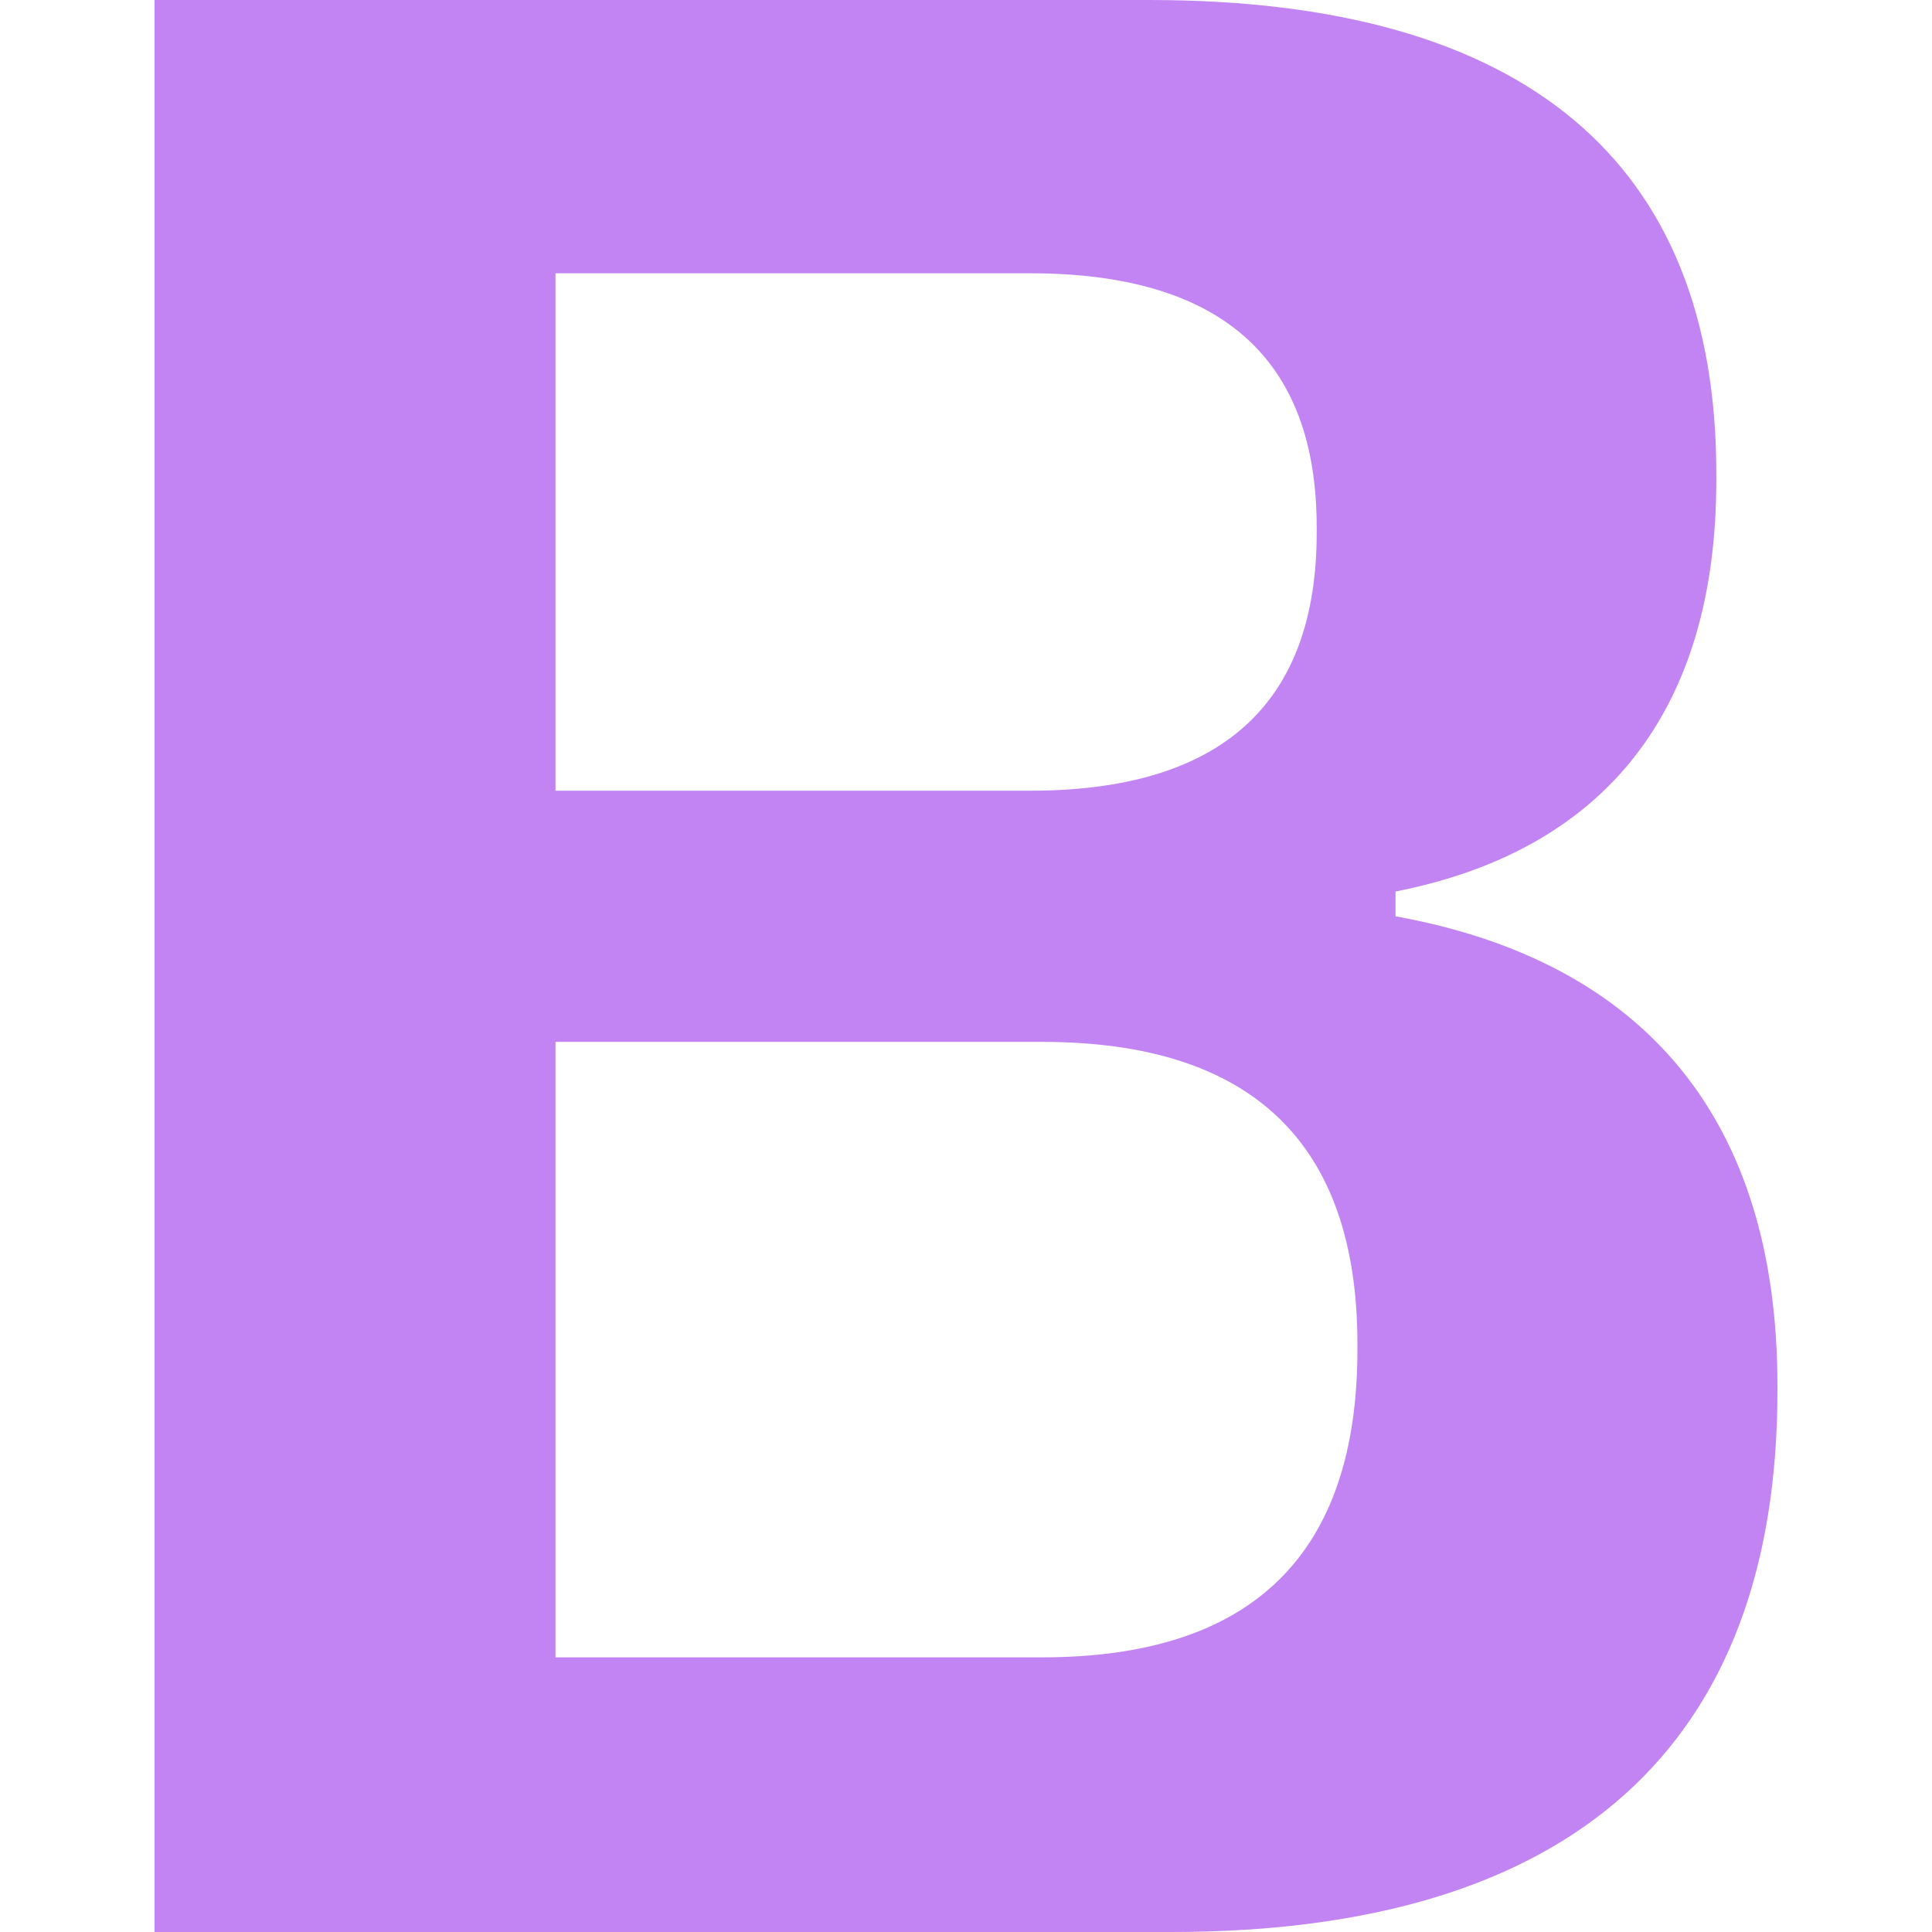
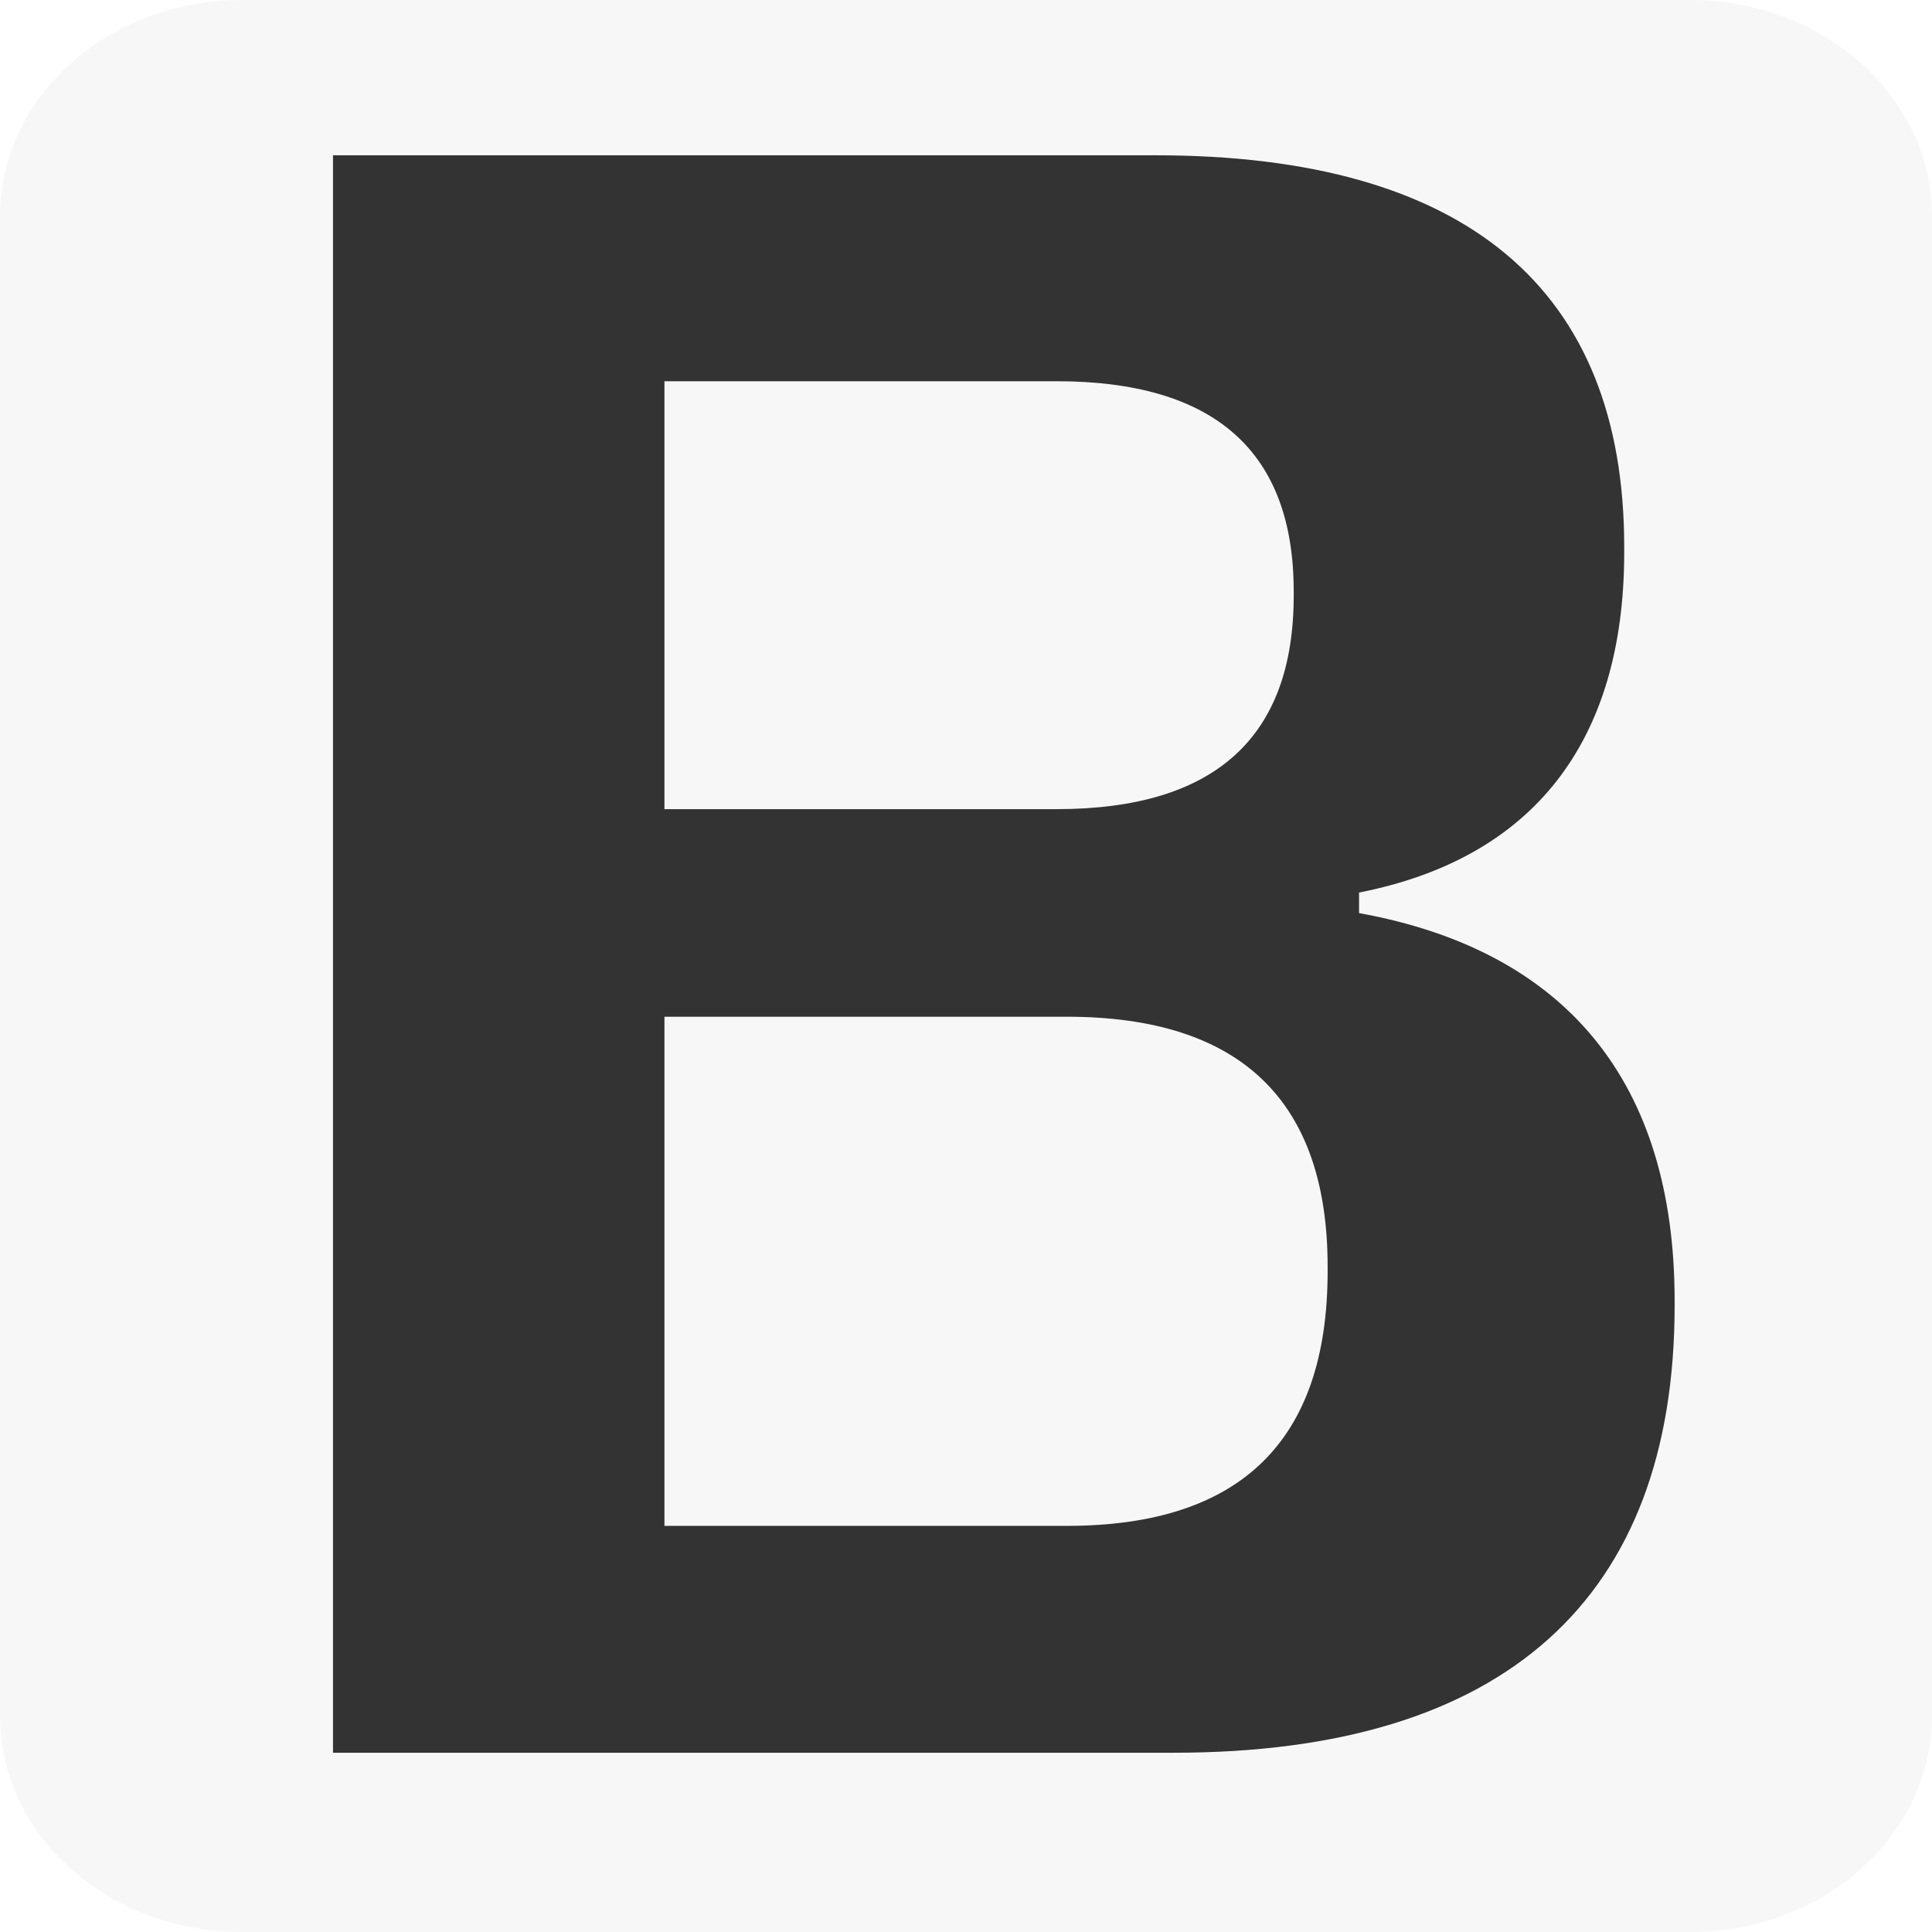
- <svg xmlns="http://www.w3.org/2000/svg" width="25" height="25" viewBox="0 0 25 25" fill="none">
-   <path d="M2 25H15.156C20.344 25 23 22.589 23 18V17.929C23 14.518 21.312 12.446 18.058 11.857V11.536C20.784 11 22.209 9.179 22.209 6.214V6.125C22.209 2.089 19.729 0 14.874 0H2V25ZM7.188 10.232V3.536H13.327C15.806 3.536 17.038 4.643 17.038 6.821V6.893C17.038 9.107 15.806 10.232 13.327 10.232H7.188ZM7.188 21.446V13.482H13.485C16.211 13.482 17.565 14.804 17.565 17.393V17.464C17.565 20.107 16.211 21.446 13.485 21.446H7.188Z" fill="#C283F3" />
+ <svg xmlns="http://www.w3.org/2000/svg" xml:space="preserve" width="94px" height="94px" version="1.1" style="shape-rendering:geometricPrecision; text-rendering:geometricPrecision; image-rendering:optimizeQuality; fill-rule:evenodd; clip-rule:evenodd" viewBox="0 0 62.08 62.08">
+   <defs>
+     <style type="text/css">
+    
+     .fil0 {fill:#F7F7F7}
+     .fil1 {fill:#333333;fill-rule:nonzero}
+    
+   </style>
+   </defs>
+   <g id="Слой_x0020_1">
+     <g id="_2215667355440">
+       <rect class="fil0" width="62.08" height="62.08" rx="7.76" ry="6.95" />
+       <path id="favicon.svg" class="fil1" d="M10.7 56.32l27.01 0c10.65,0 16.1,-4.95 16.1,-14.37l0 -0.15c0,-7 -3.46,-11.25 -10.14,-12.46l0 -0.66c5.59,-1.1 8.52,-4.84 8.52,-10.93l0 -0.18c0,-8.29 -5.09,-12.58 -15.06,-12.58l-26.43 0 0 51.33zm10.65 -30.32l0 -13.75 12.6 0c5.09,0 7.62,2.27 7.62,6.75l0 0.14c0,4.55 -2.53,6.86 -7.62,6.86l-12.6 0zm0 23.03l0 -16.36 12.93 0c5.6,0 8.38,2.72 8.38,8.03l0 0.15c0,5.43 -2.78,8.18 -8.38,8.18l-12.93 0z" />
+     </g>
+   </g>
</svg>
